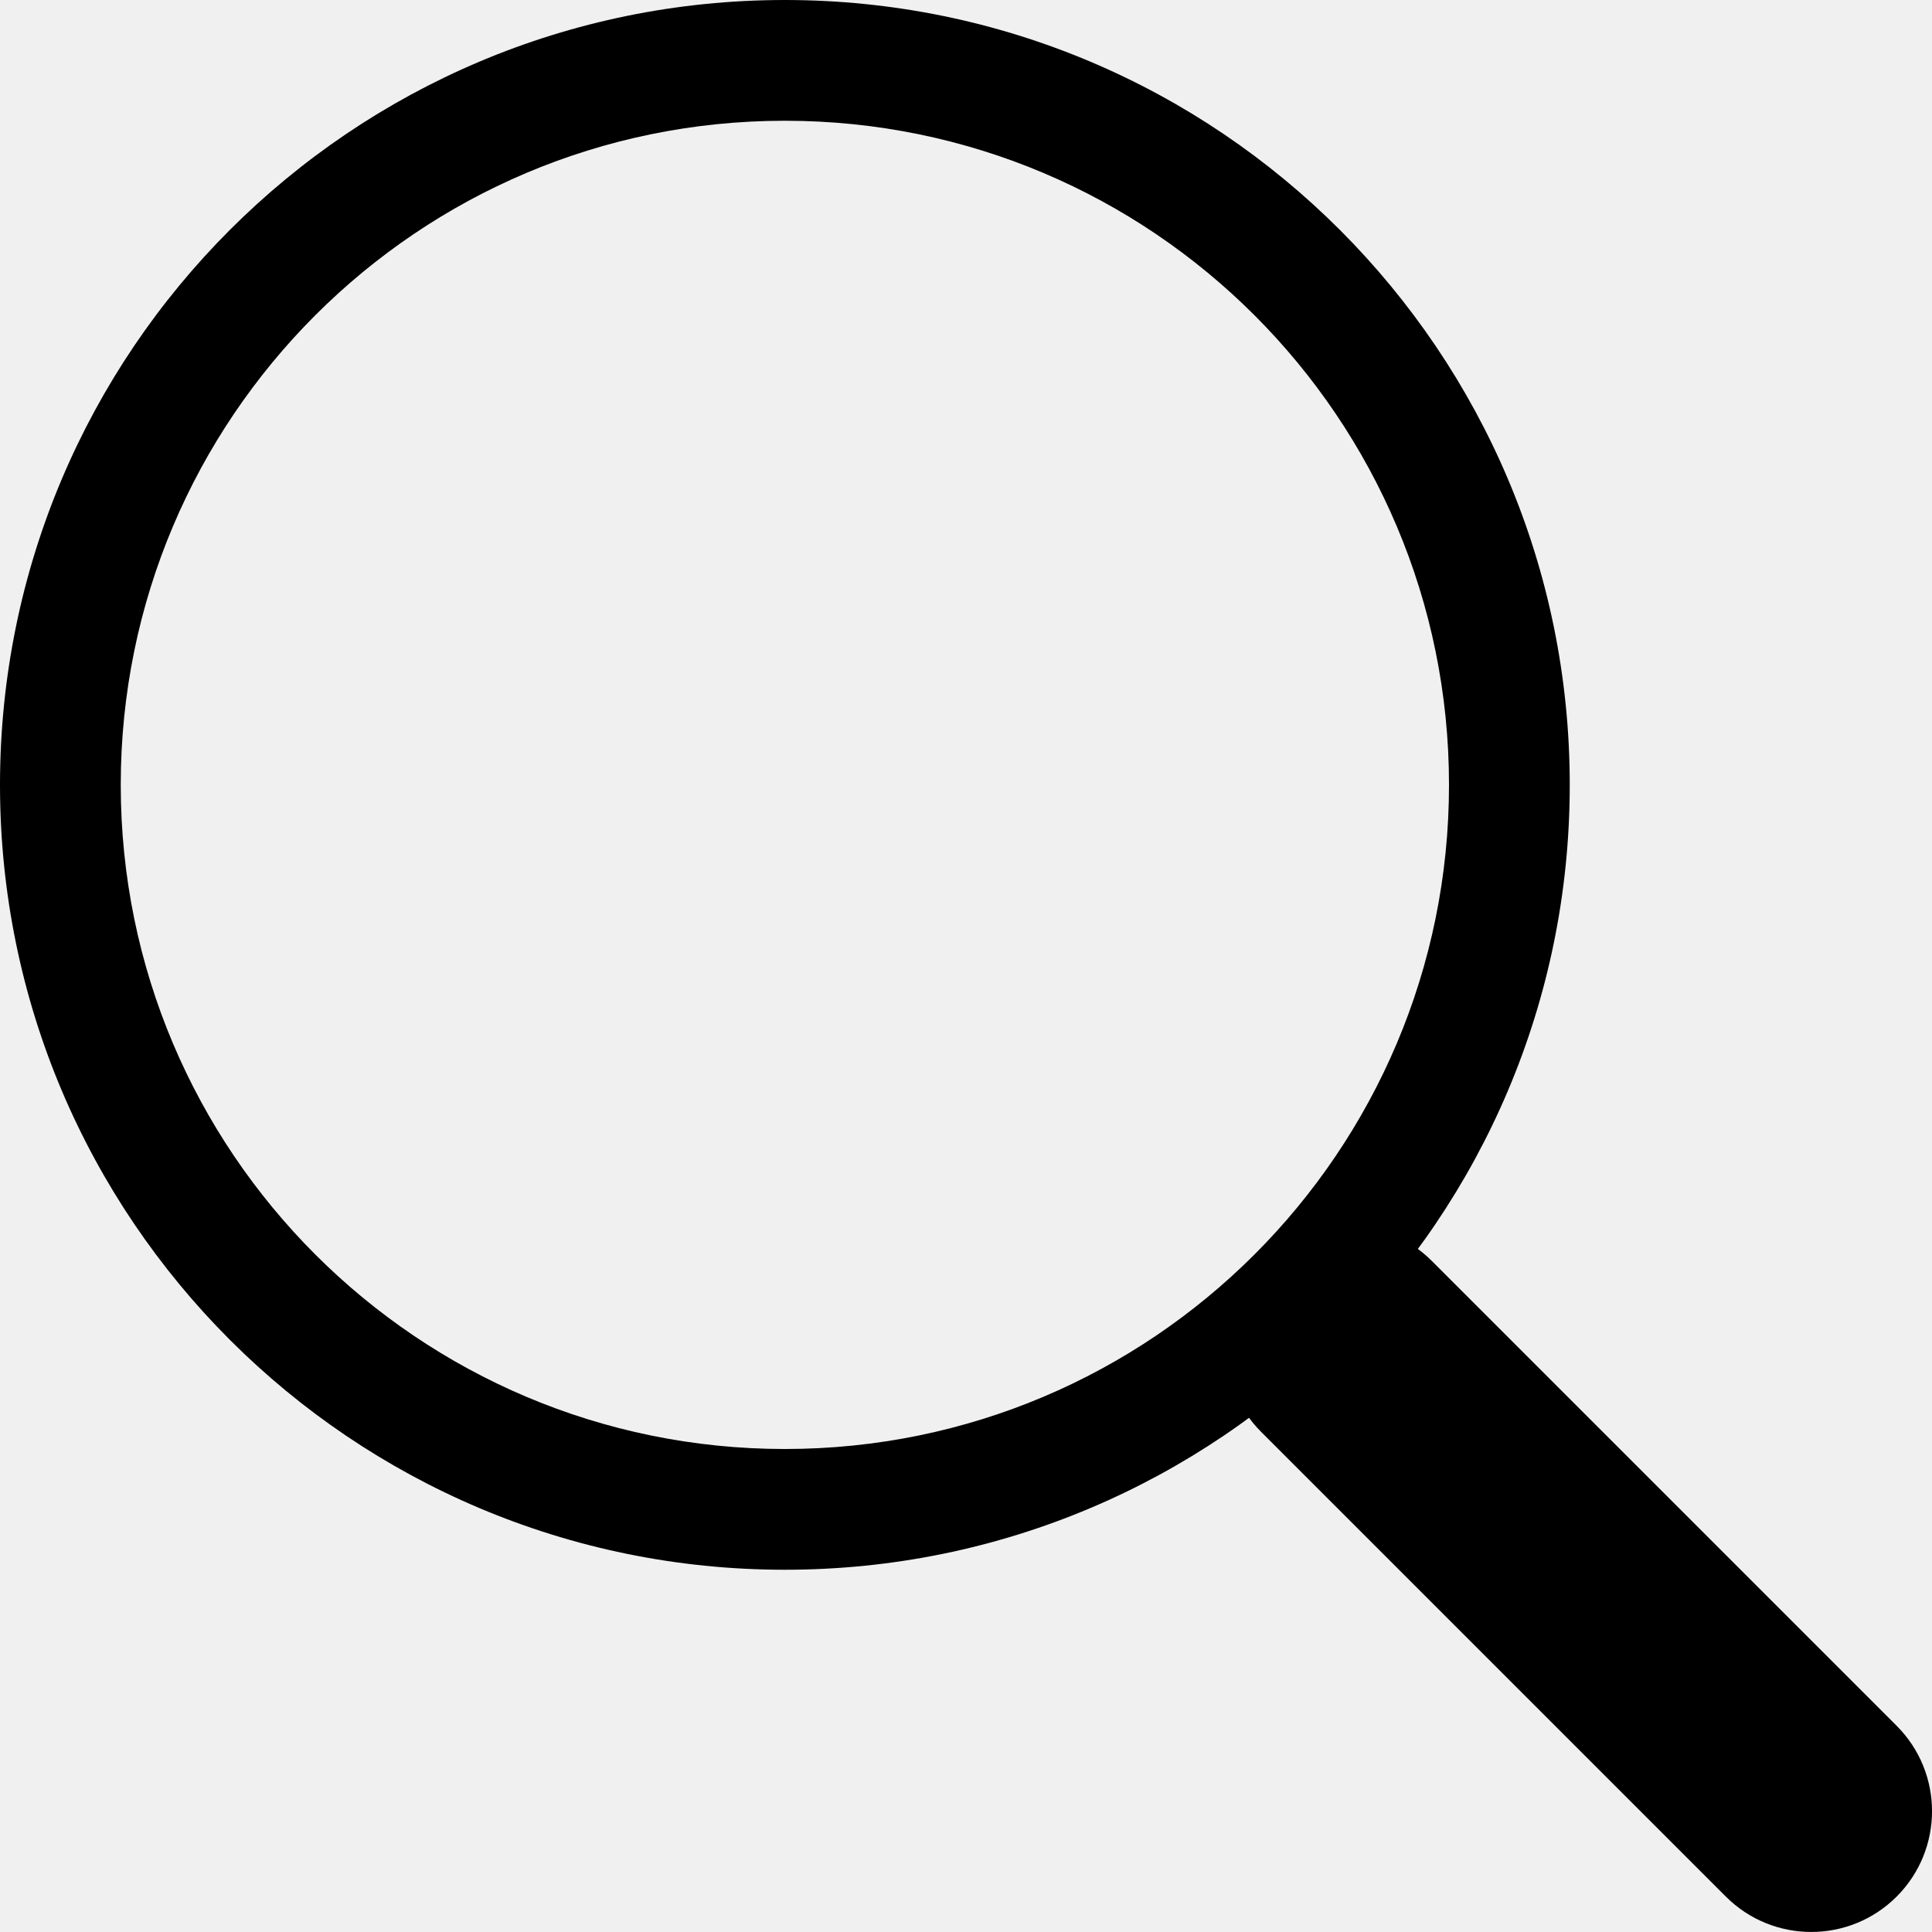
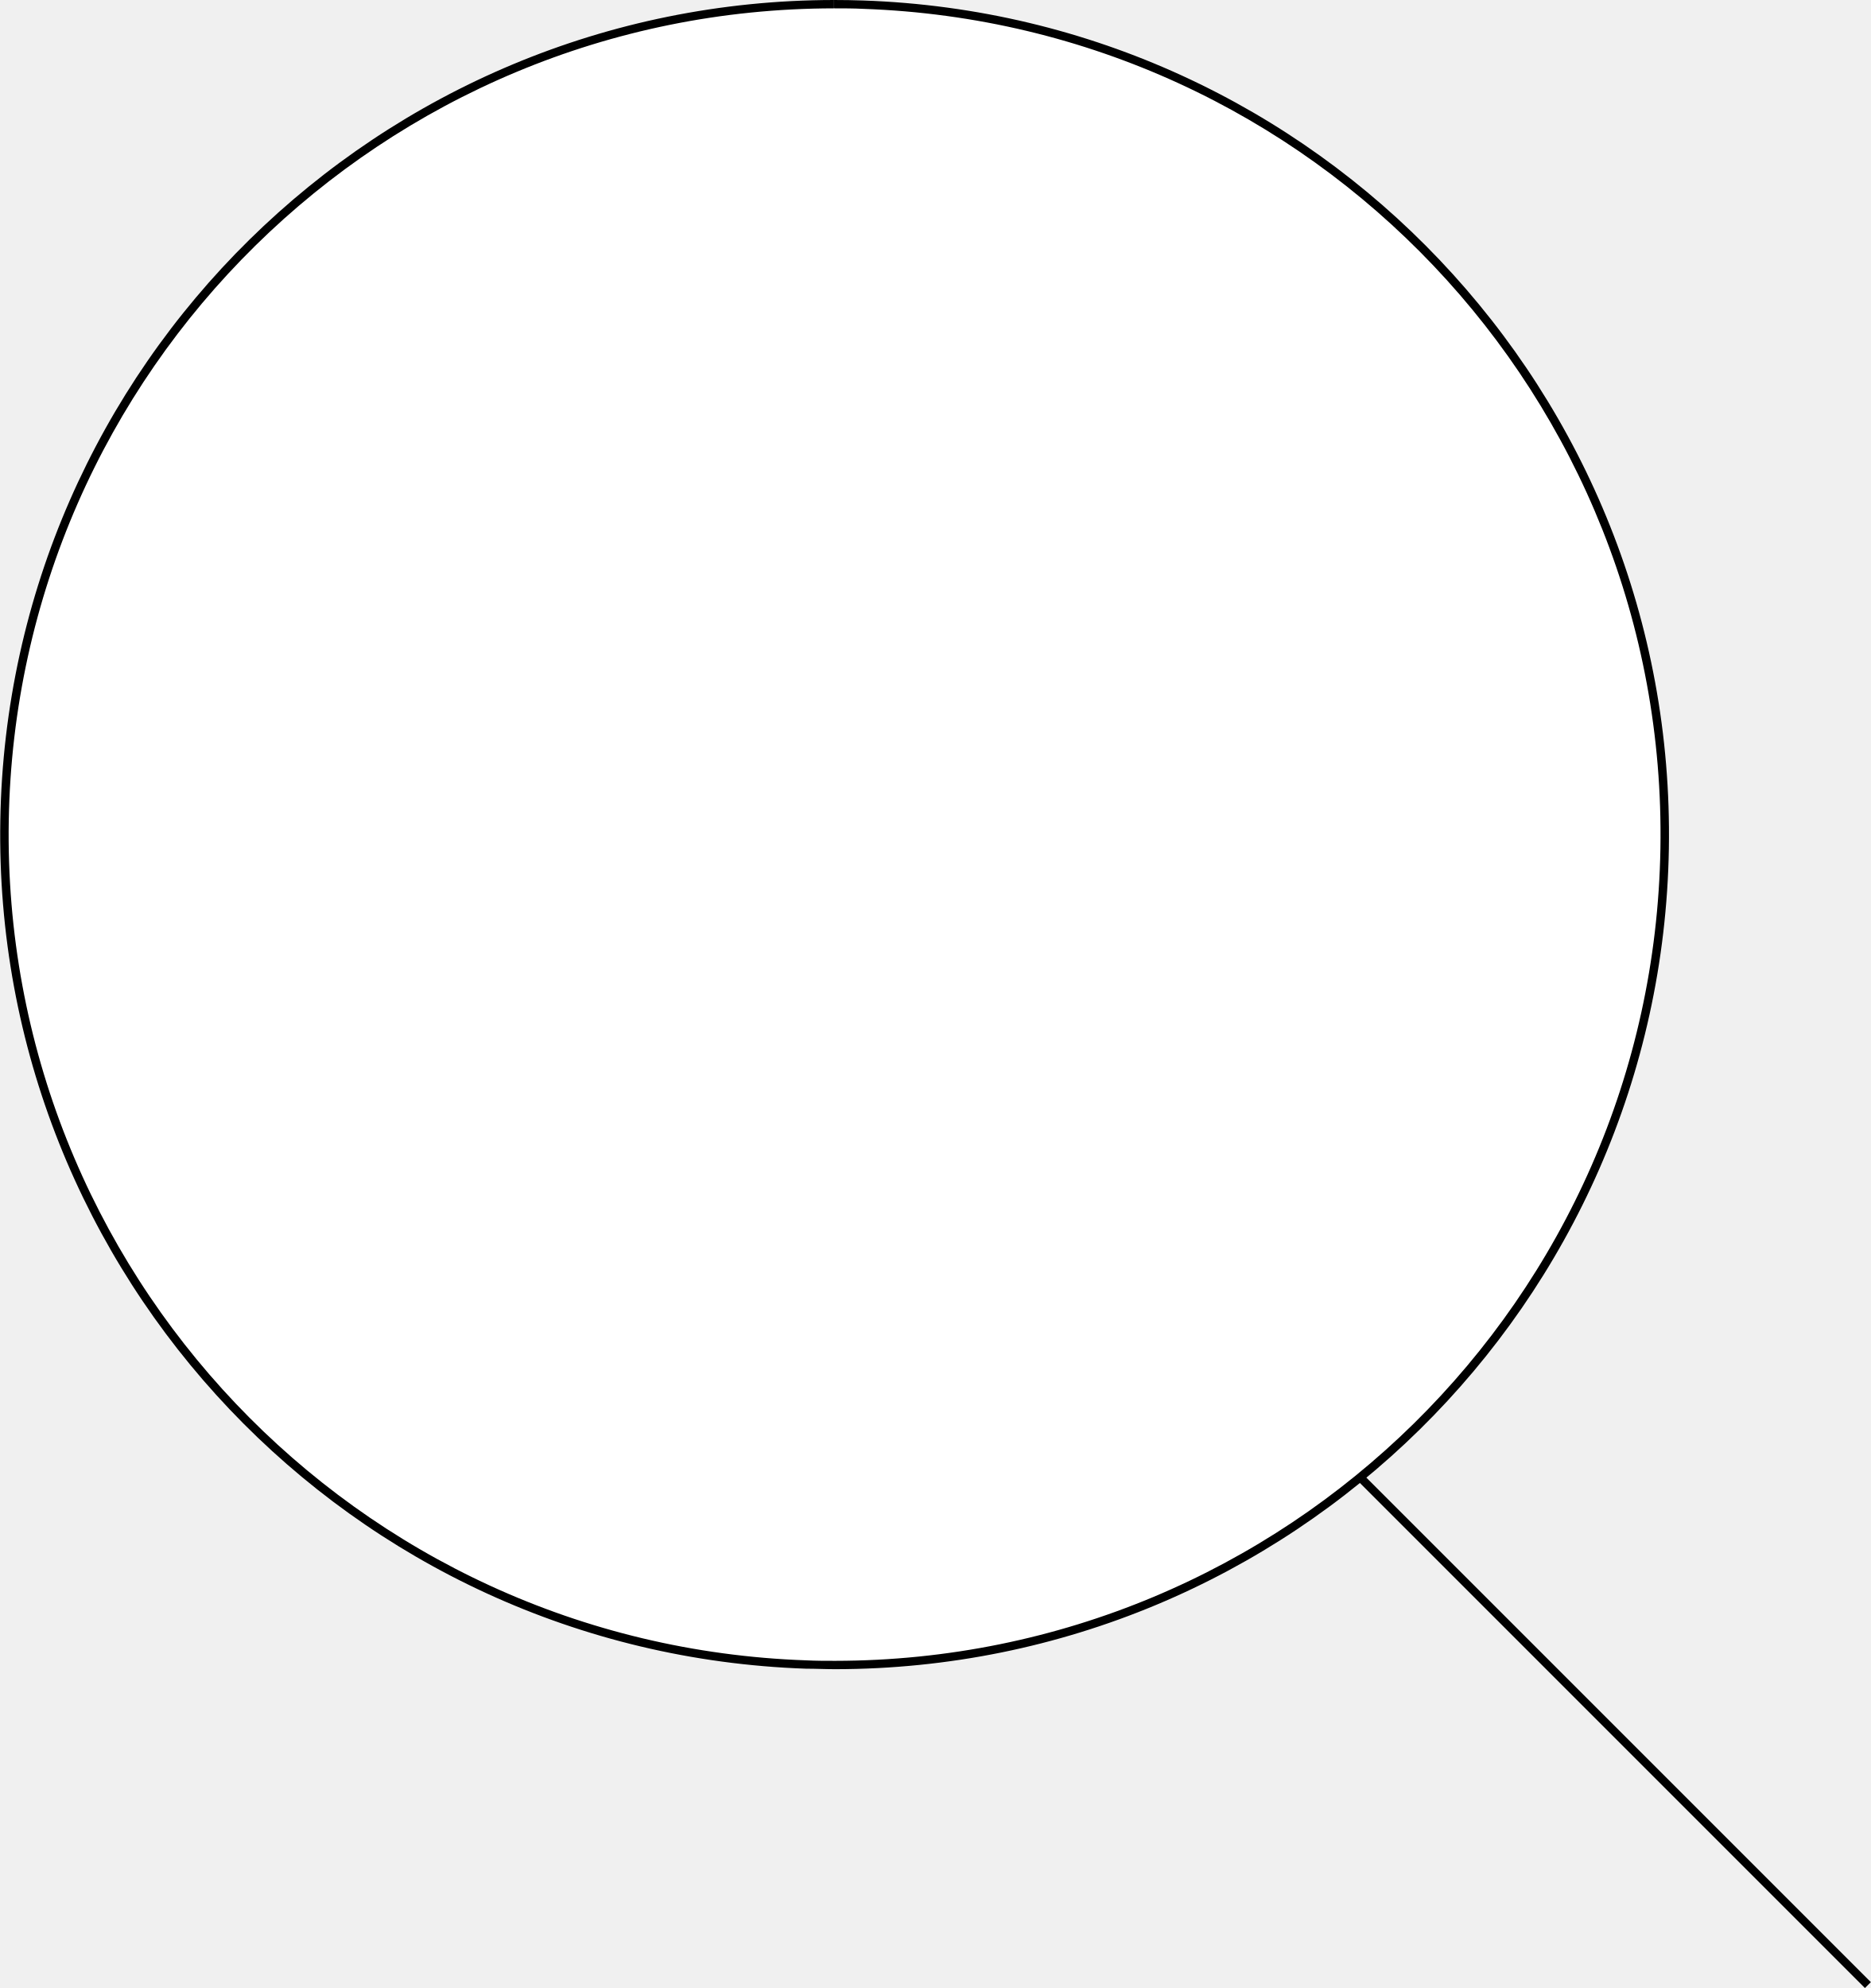
- <svg xmlns="http://www.w3.org/2000/svg" width="1em" height="1em" viewBox="0 0 16 16" class="bi bi-search" fill="currentColor">
-   <path fill-rule="evenodd" d="M10.442 10.442a1 1 0 0 1 1.415 0l3.85 3.85a1 1 0 0 1-1.414 1.415l-3.85-3.85a1 1 0 0 1 0-1.415z" />
-   <path fill-rule="evenodd" d="M6.5 12a5.5 5.5 0 1 0 0-11 5.5 5.5 0 0 0 0 11zM13 6.5a6.5 6.5 0 1 1-13 0 6.5 6.5 0 0 1 13 0z" />
+ <svg xmlns="http://www.w3.org/2000/svg" id="Layer_1" data-name="Layer 1" viewBox="0 0 224.18 238.2">
+   <defs>
+     <style>.cls-1,.cls-2{fill:#fff;}.cls-1{stroke:#000;stroke-miterlimit:10;}</style>
+   </defs>
+   <line class="cls-1" x1="122.26" y1="136.29" x2="223.82" y2="237.85" />
+   <path class="cls-2" d="M186.4,282.27c-1.16,0-2.32,0-3.49-.06a99.5,99.5,0,0,1,3.36-198.94c1.16,0,2.32,0,3.49.06a99.5,99.5,0,0,1-3.36,198.94Z" transform="translate(-86.33 -82.77)" />
+   <path d="M186.28,82.77v1c1.15,0,2.31,0,3.47.06a99,99,0,0,1-3.35,197.94c-1.15,0-2.32,0-3.48-.06a99,99,0,0,1,3.35-197.94v-1m0,0a100,100,0,0,0-3.38,199.94c1.18,0,2.34.06,3.51.06a100,100,0,0,0,3.38-199.94q-1.75-.06-3.51-.06Z" transform="translate(-86.33 -82.77)" />
</svg>
